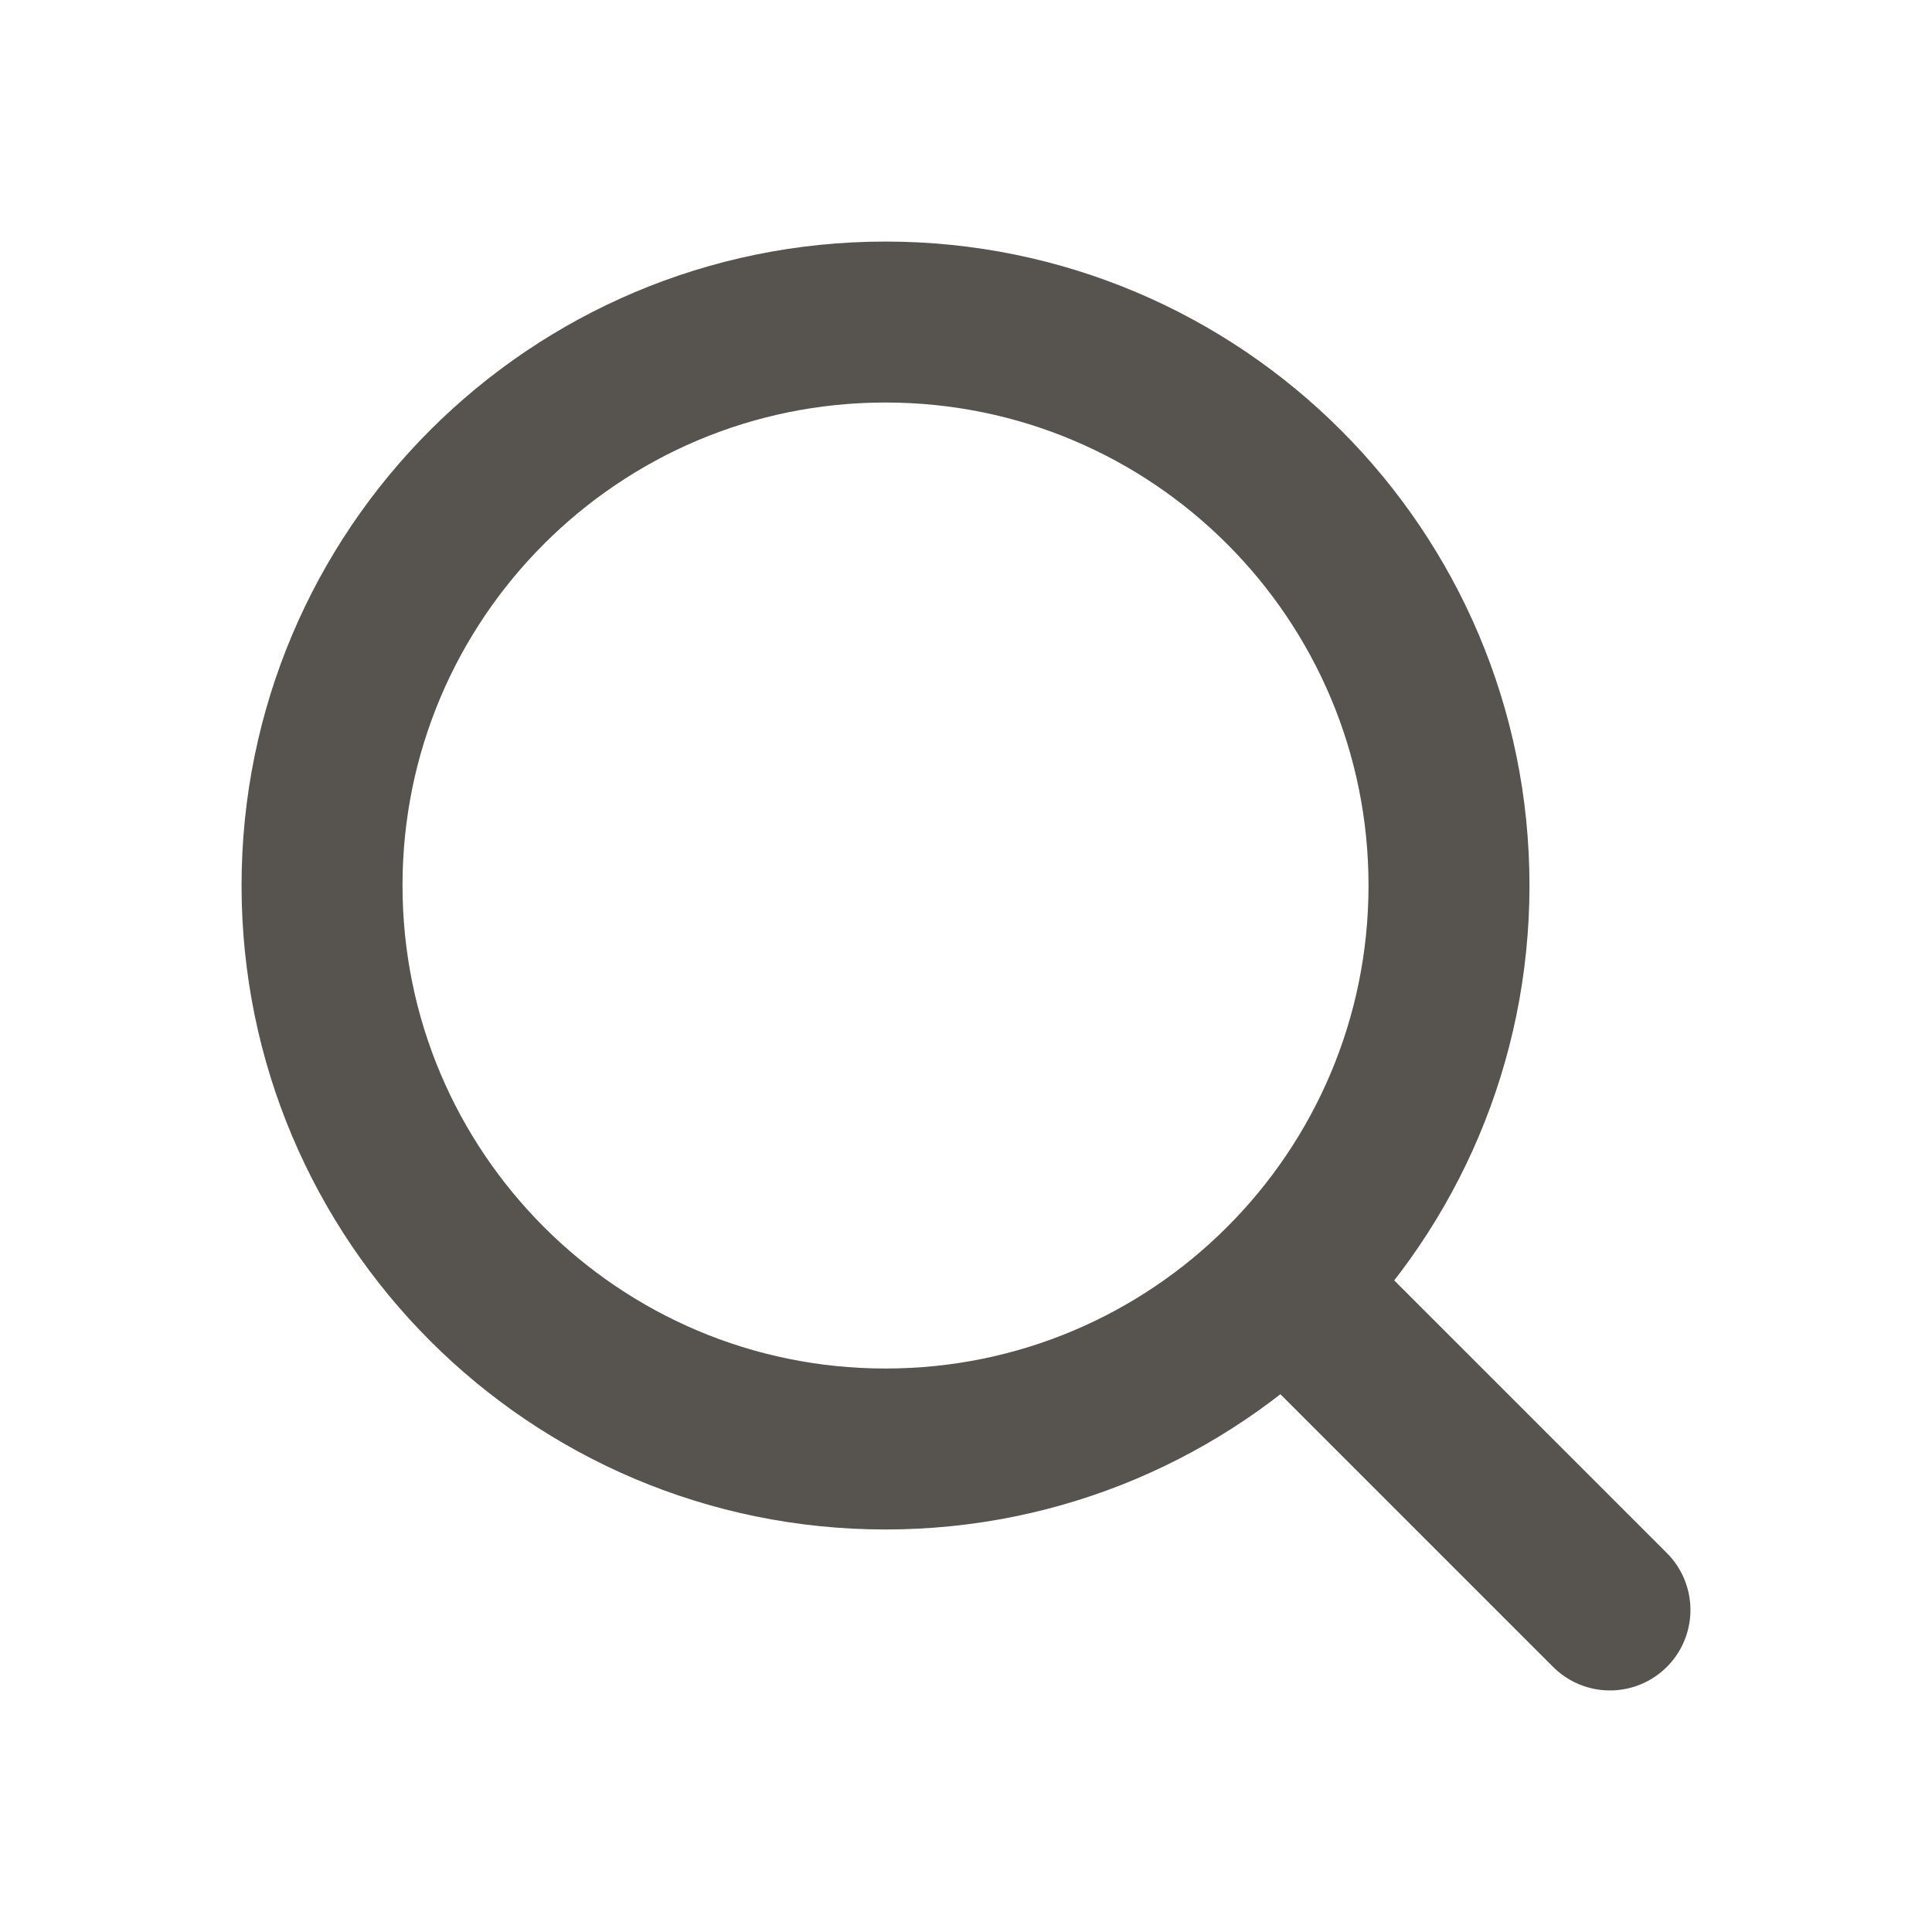
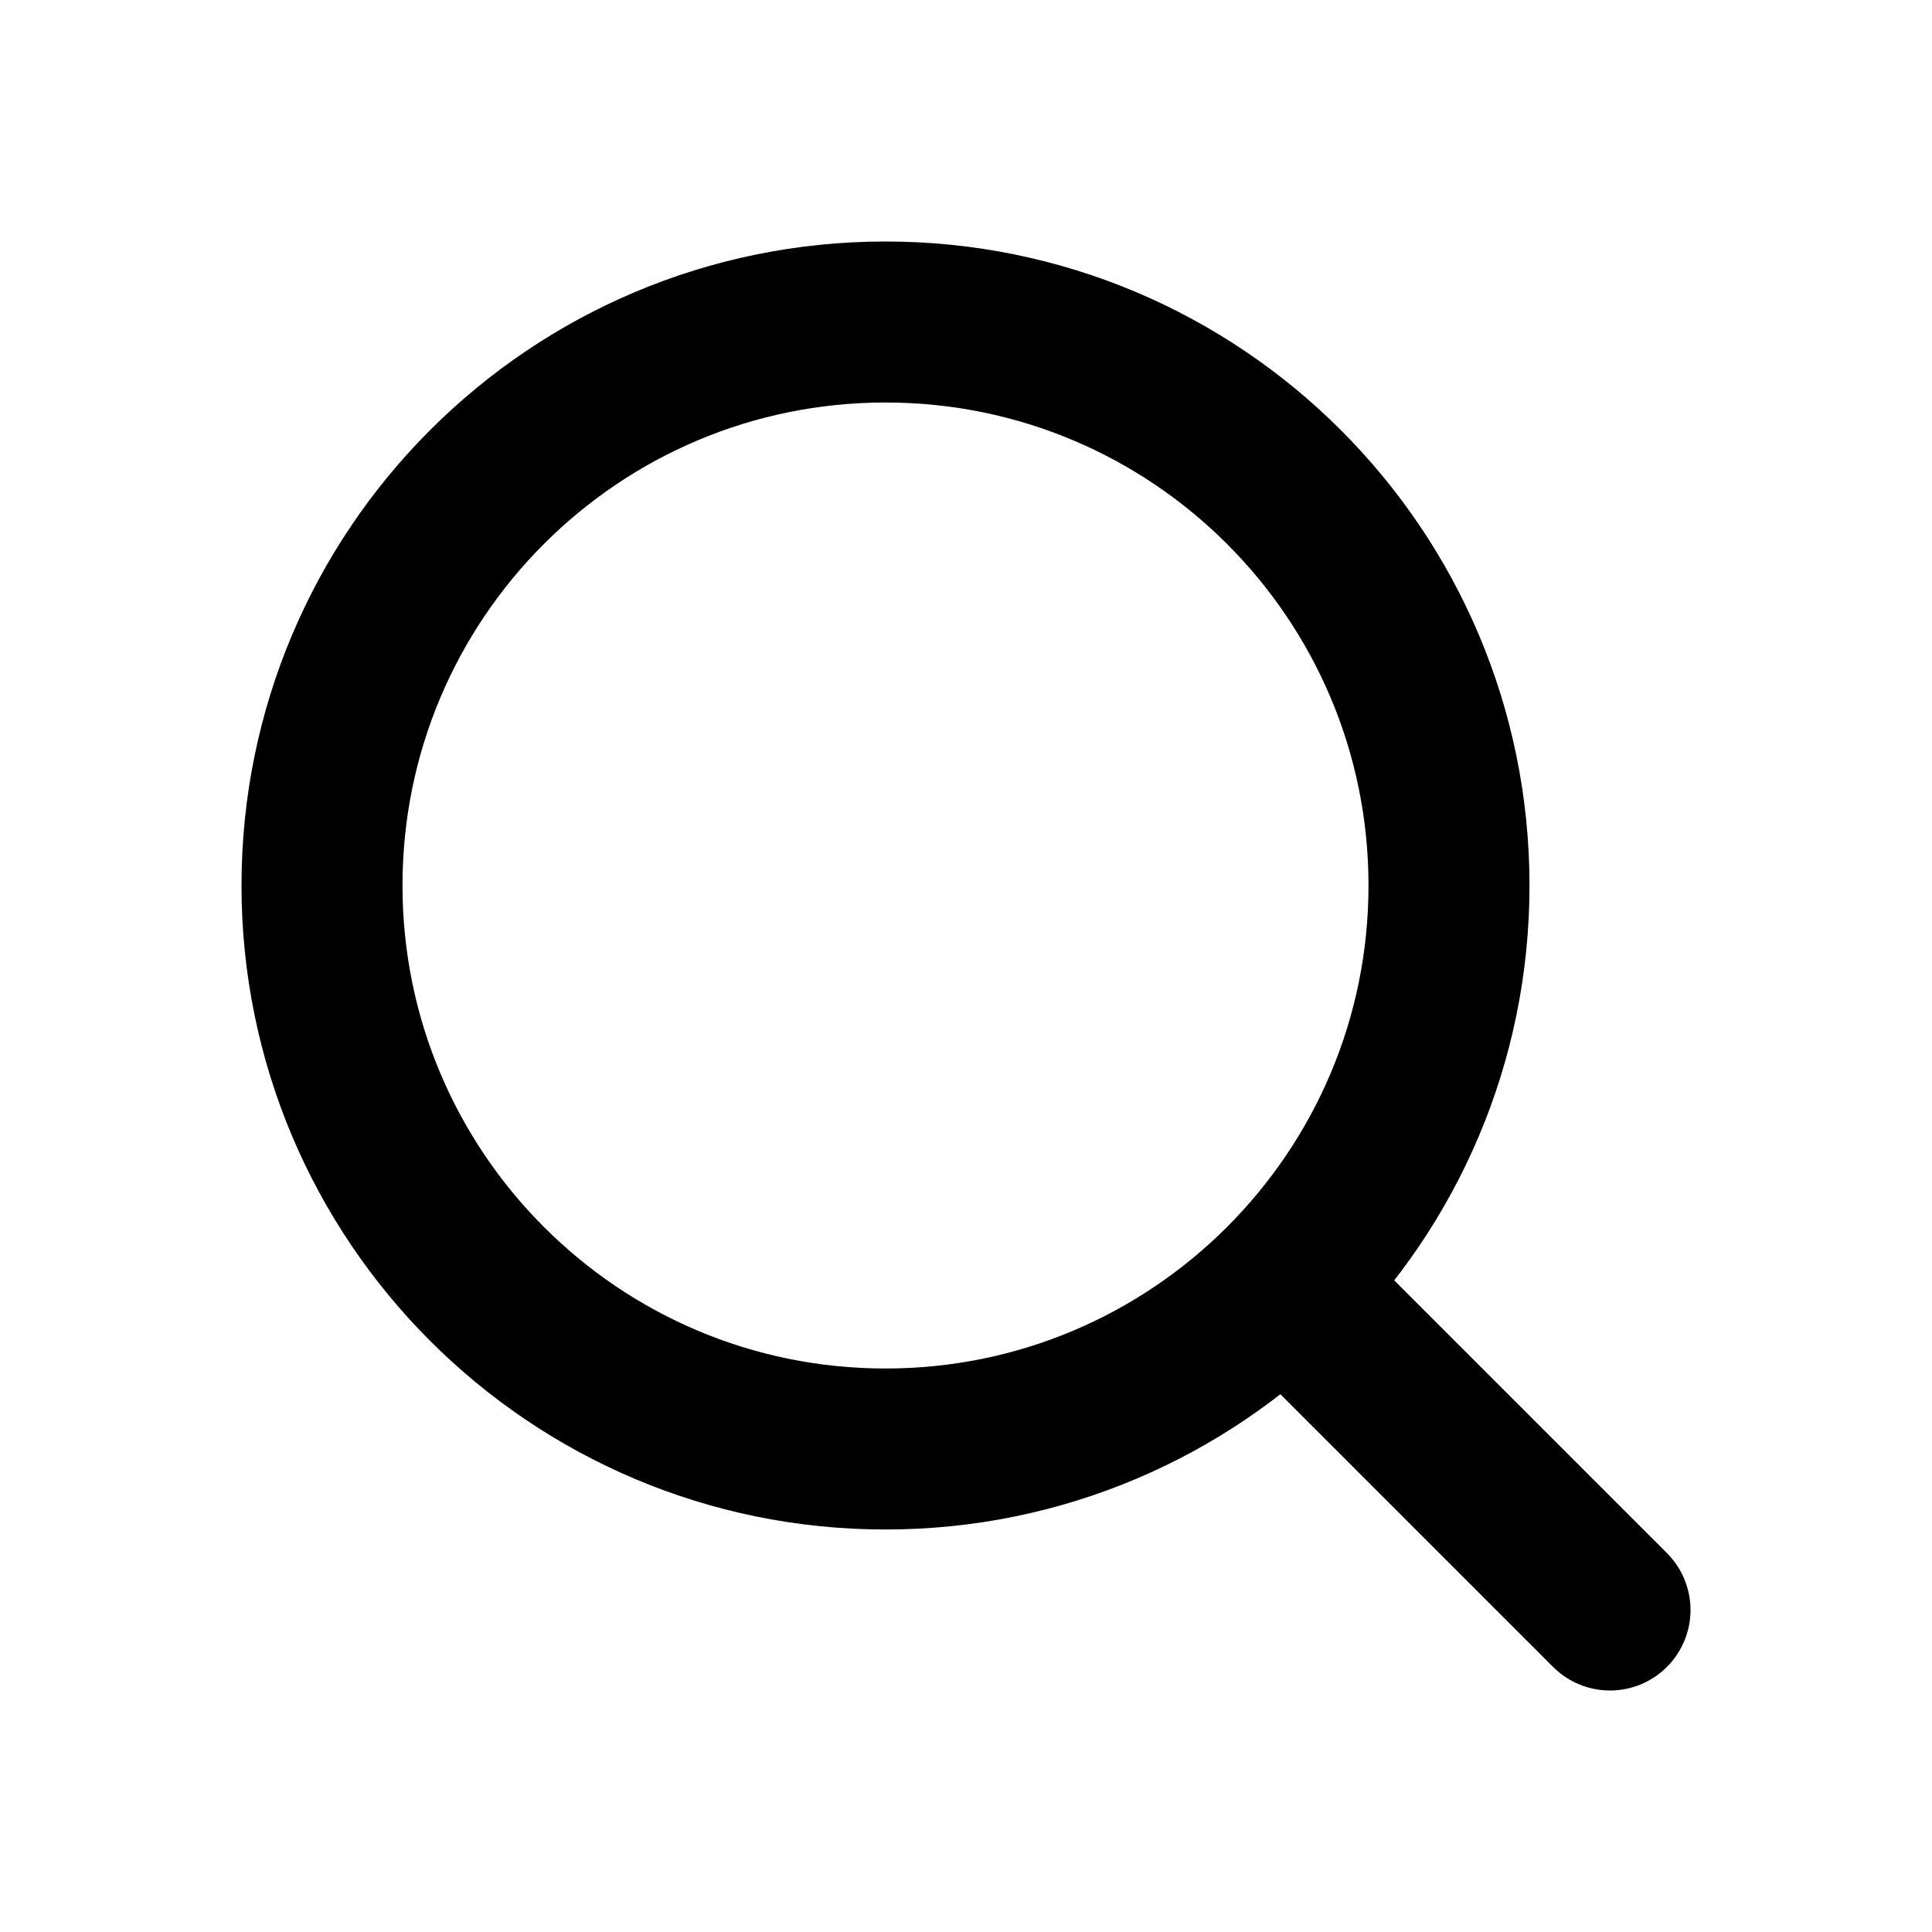
- <svg xmlns="http://www.w3.org/2000/svg" width="16" height="16" viewBox="0 0 16 16" fill="none">
-   <path d="M7.333 12C9.911 12 12 9.911 12 7.333C12 4.756 9.911 2.667 7.333 2.667C4.756 2.667 2.667 4.756 2.667 7.333C2.667 9.911 4.756 12 7.333 12Z" stroke="#57534E" stroke-width="1.333" stroke-linecap="round" />
-   <path d="M13.333 13.333L10.7 10.7" stroke="#57534E" stroke-width="1.333" stroke-linecap="round" />
+ <svg xmlns="http://www.w3.org/2000/svg" width="18" height="18" viewBox="0 0 18 18" fill="none">
+   <path d="M8.25 13.5C11.149 13.5 13.5 11.149 13.5 8.25C13.5 5.35 11.149 3 8.25 3C5.35 3 3 5.35 3 8.25C3 11.149 5.35 13.5 8.25 13.5Z" stroke="currentColor" stroke-width="1.5" stroke-linecap="round" />
+   <path d="M15 15L12.037 12.037" stroke="currentColor" stroke-width="1.5" stroke-linecap="round" />
</svg>
